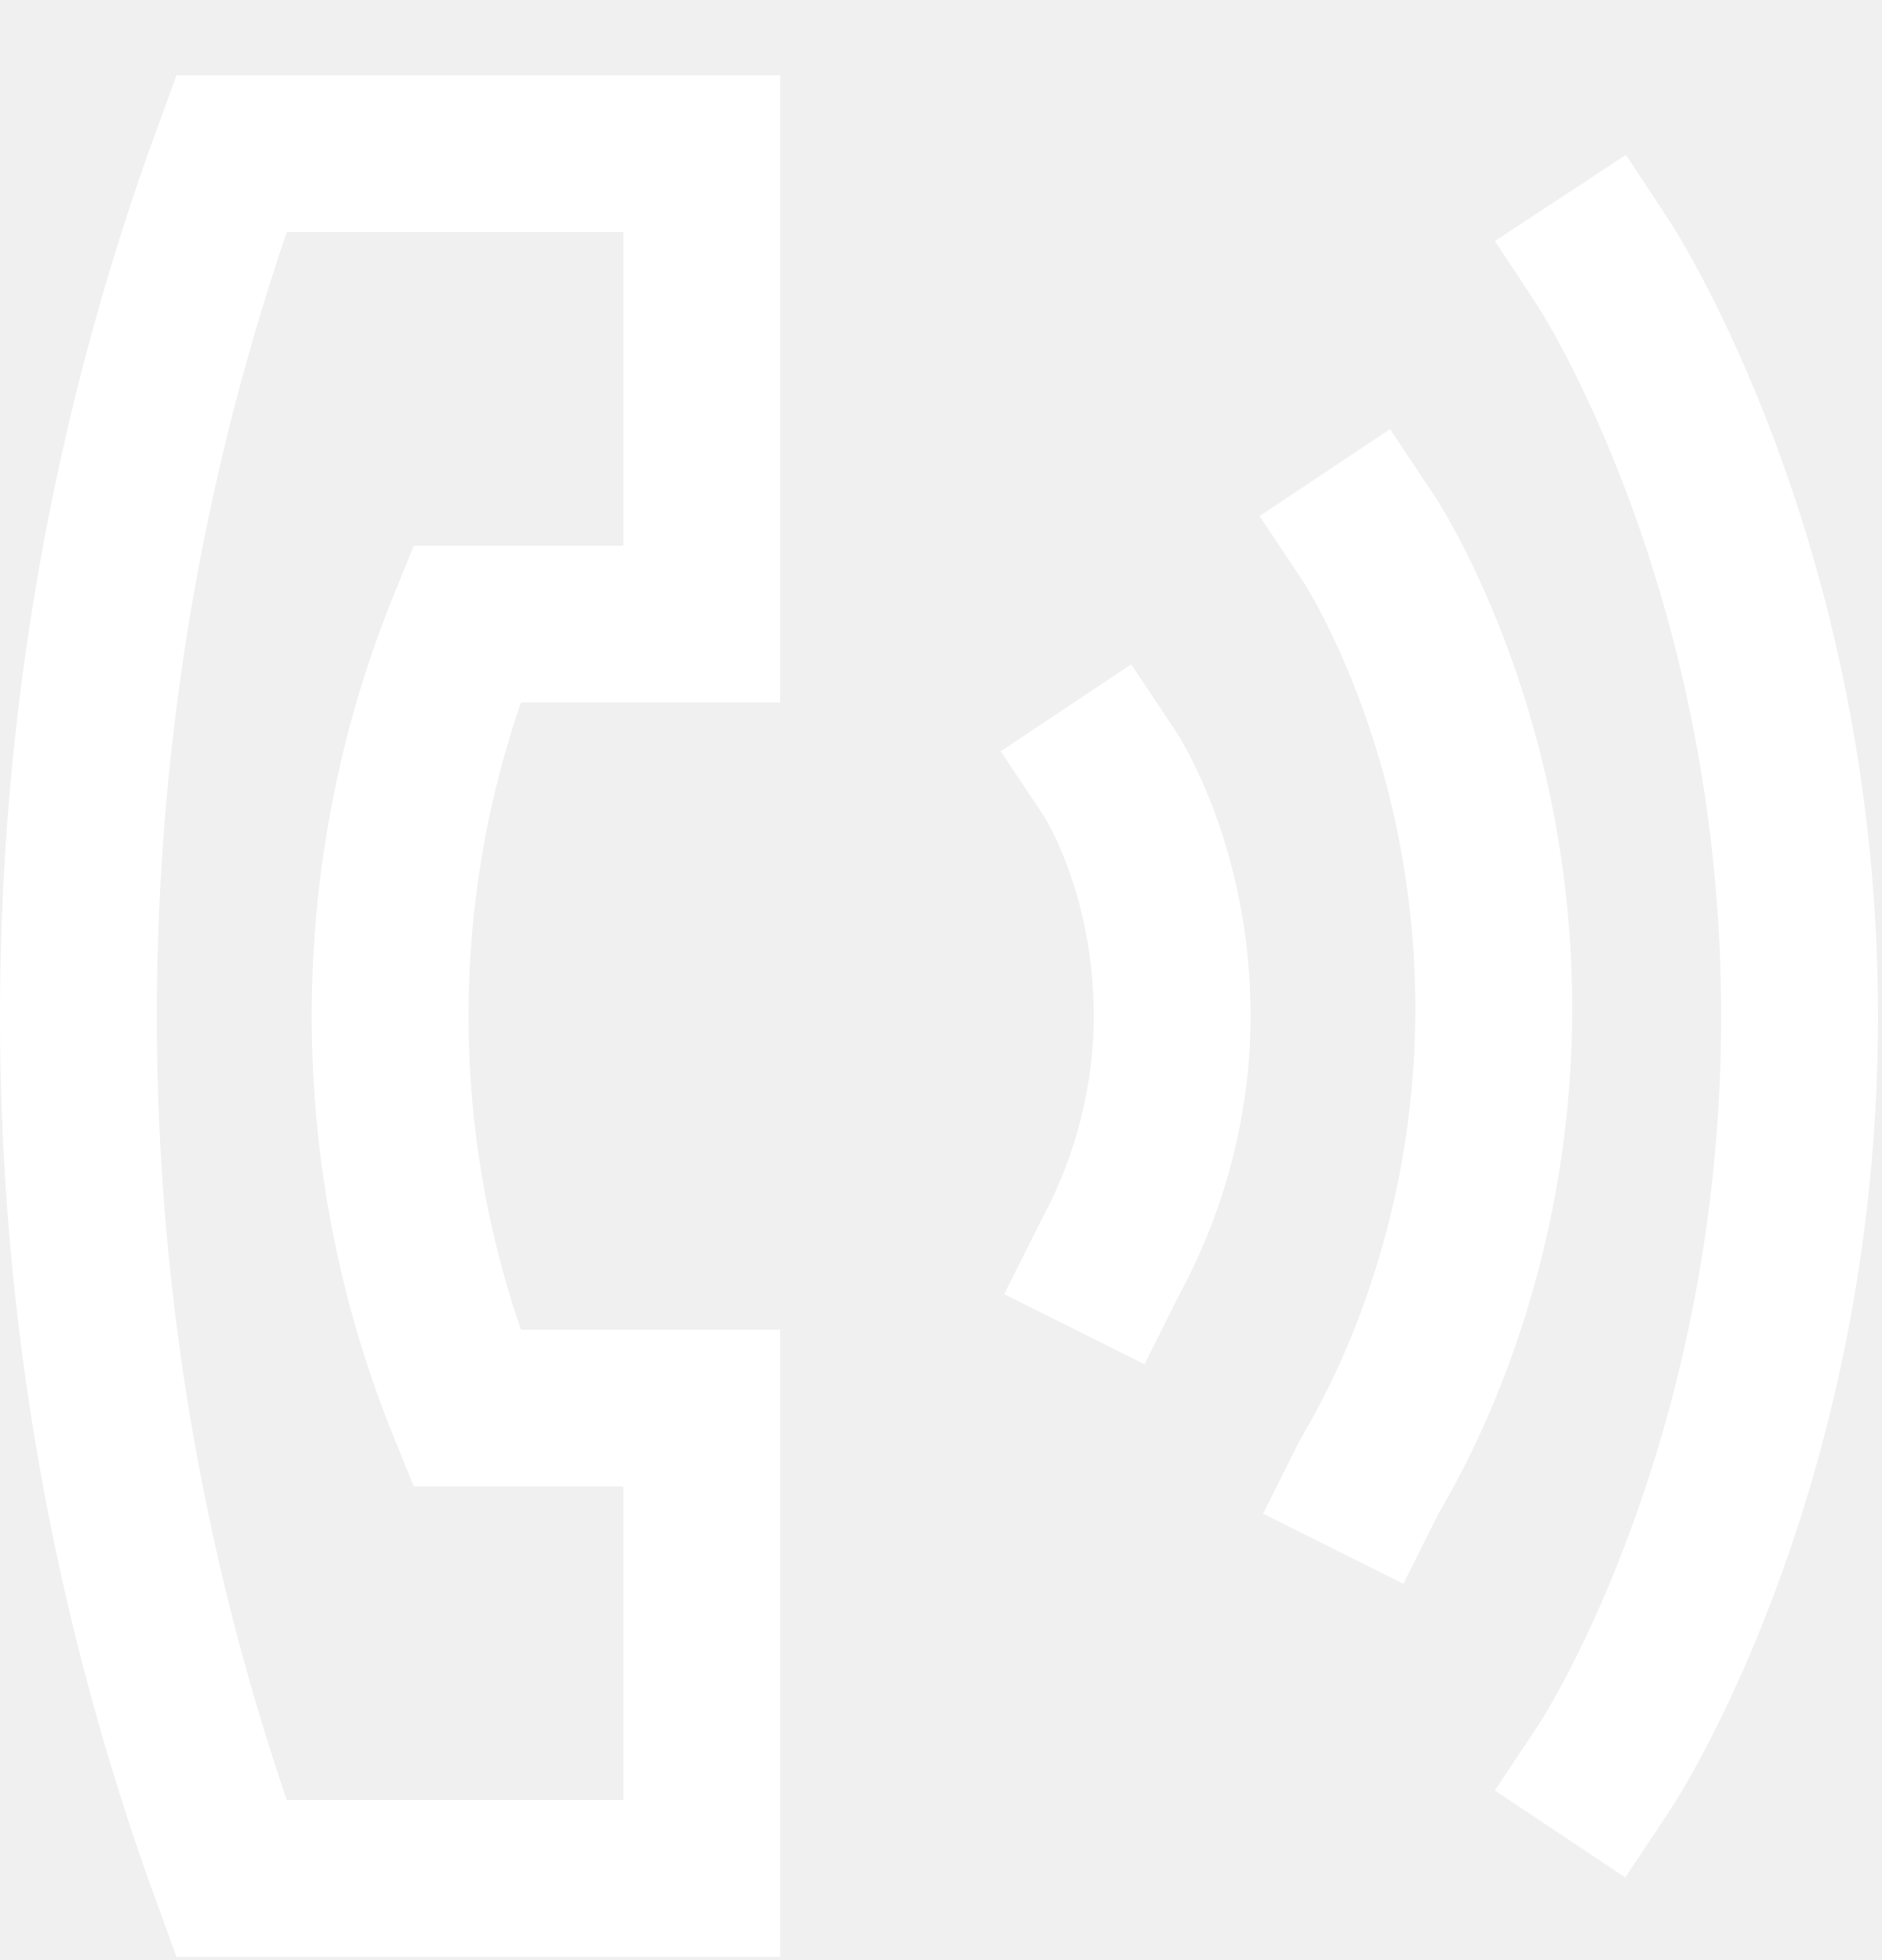
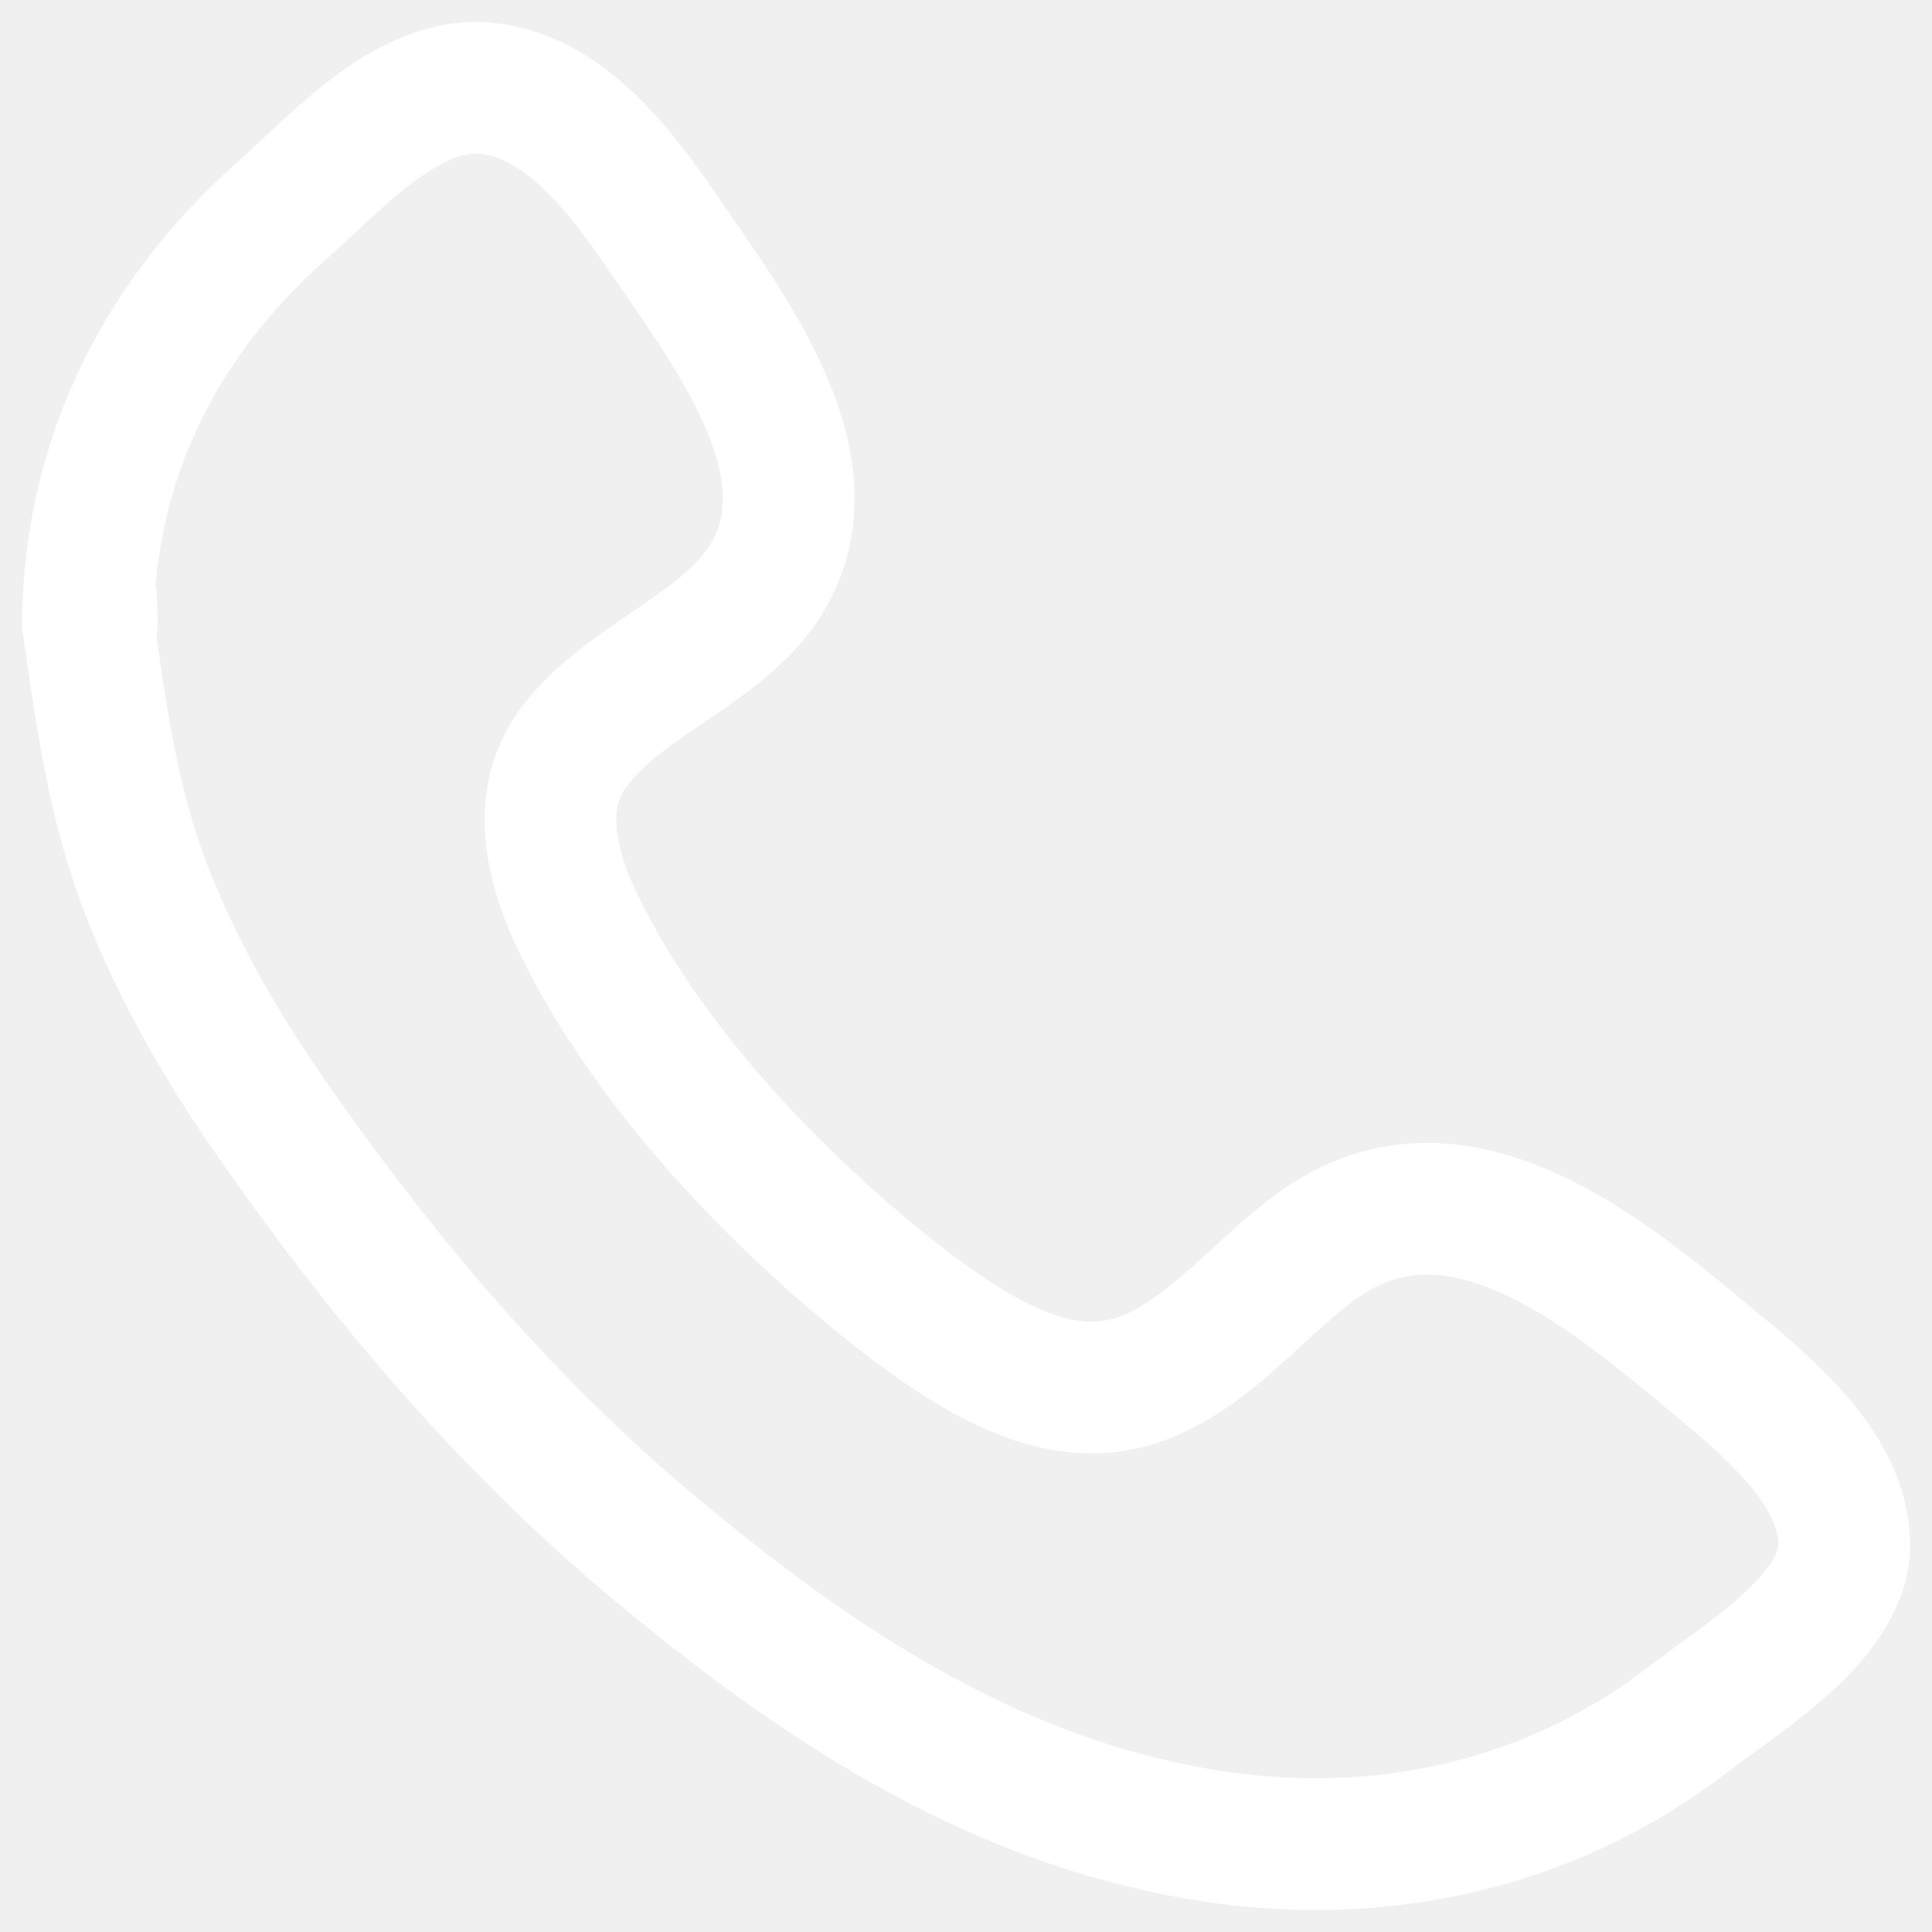
- <svg xmlns="http://www.w3.org/2000/svg" width="24" height="25" viewBox="0 0 24 25" fill="none">
-   <path d="M20.449 22.56C20.649 22.26 22.949 18.56 22.949 12.96C22.949 7.16 20.449 3.36 20.449 3.36" stroke="white" stroke-width="2" stroke-miterlimit="3" stroke-linecap="square" />
-   <path d="M17.449 18.86C17.549 18.66 19.049 16.36 19.049 12.86C19.049 9.26 17.449 6.86 17.449 6.86" stroke="white" stroke-width="2" stroke-miterlimit="3" stroke-linecap="square" />
-   <path d="M14.148 16.06C14.248 15.86 14.948 14.66 14.948 12.96C14.948 11.06 14.148 9.86 14.148 9.86" stroke="white" stroke-width="2" stroke-miterlimit="3" stroke-linecap="square" />
-   <path d="M2.95 1.96H8.95V7.96H5.95C4.65 11.16 4.65 14.76 5.95 17.96H8.95V23.96H2.95C0.35 16.86 0.35 9.06 2.95 1.96Z" stroke="white" stroke-width="2" stroke-miterlimit="3" stroke-linecap="square" />
+ <svg xmlns="http://www.w3.org/2000/svg" width="22" height="22" viewBox="0 0 22 22" fill="none">
+   <path d="M1 7.085C1.022 5.211 1.837 3.583 3.291 2.326C3.863 1.811 4.678 0.905 5.559 1.008C6.484 1.111 7.145 2.059 7.608 2.739C8.401 3.892 9.678 5.581 8.511 6.879C7.938 7.497 7.057 7.827 6.551 8.486C6.022 9.166 6.33 10.052 6.705 10.752C7.52 12.297 8.929 13.76 10.339 14.851C10.978 15.325 11.837 15.923 12.696 15.778C13.599 15.634 14.282 14.707 14.964 14.213C16.66 12.936 18.511 14.687 19.766 15.717C20.339 16.211 21.021 16.85 21 17.633C20.955 18.436 19.854 19.095 19.237 19.569C17.585 20.846 15.515 21.258 13.445 20.846C11.198 20.413 9.304 19.157 7.608 17.756C5.868 16.335 4.414 14.625 3.159 12.833C2.564 11.988 2.057 11.123 1.683 10.175C1.286 9.166 1.154 8.156 1 7.085ZM1 7.085C1.022 6.055 1.088 7.641 1 7.085Z" stroke="white" stroke-width="1.5" stroke-miterlimit="10" stroke-linecap="round" stroke-linejoin="round" />
</svg>
